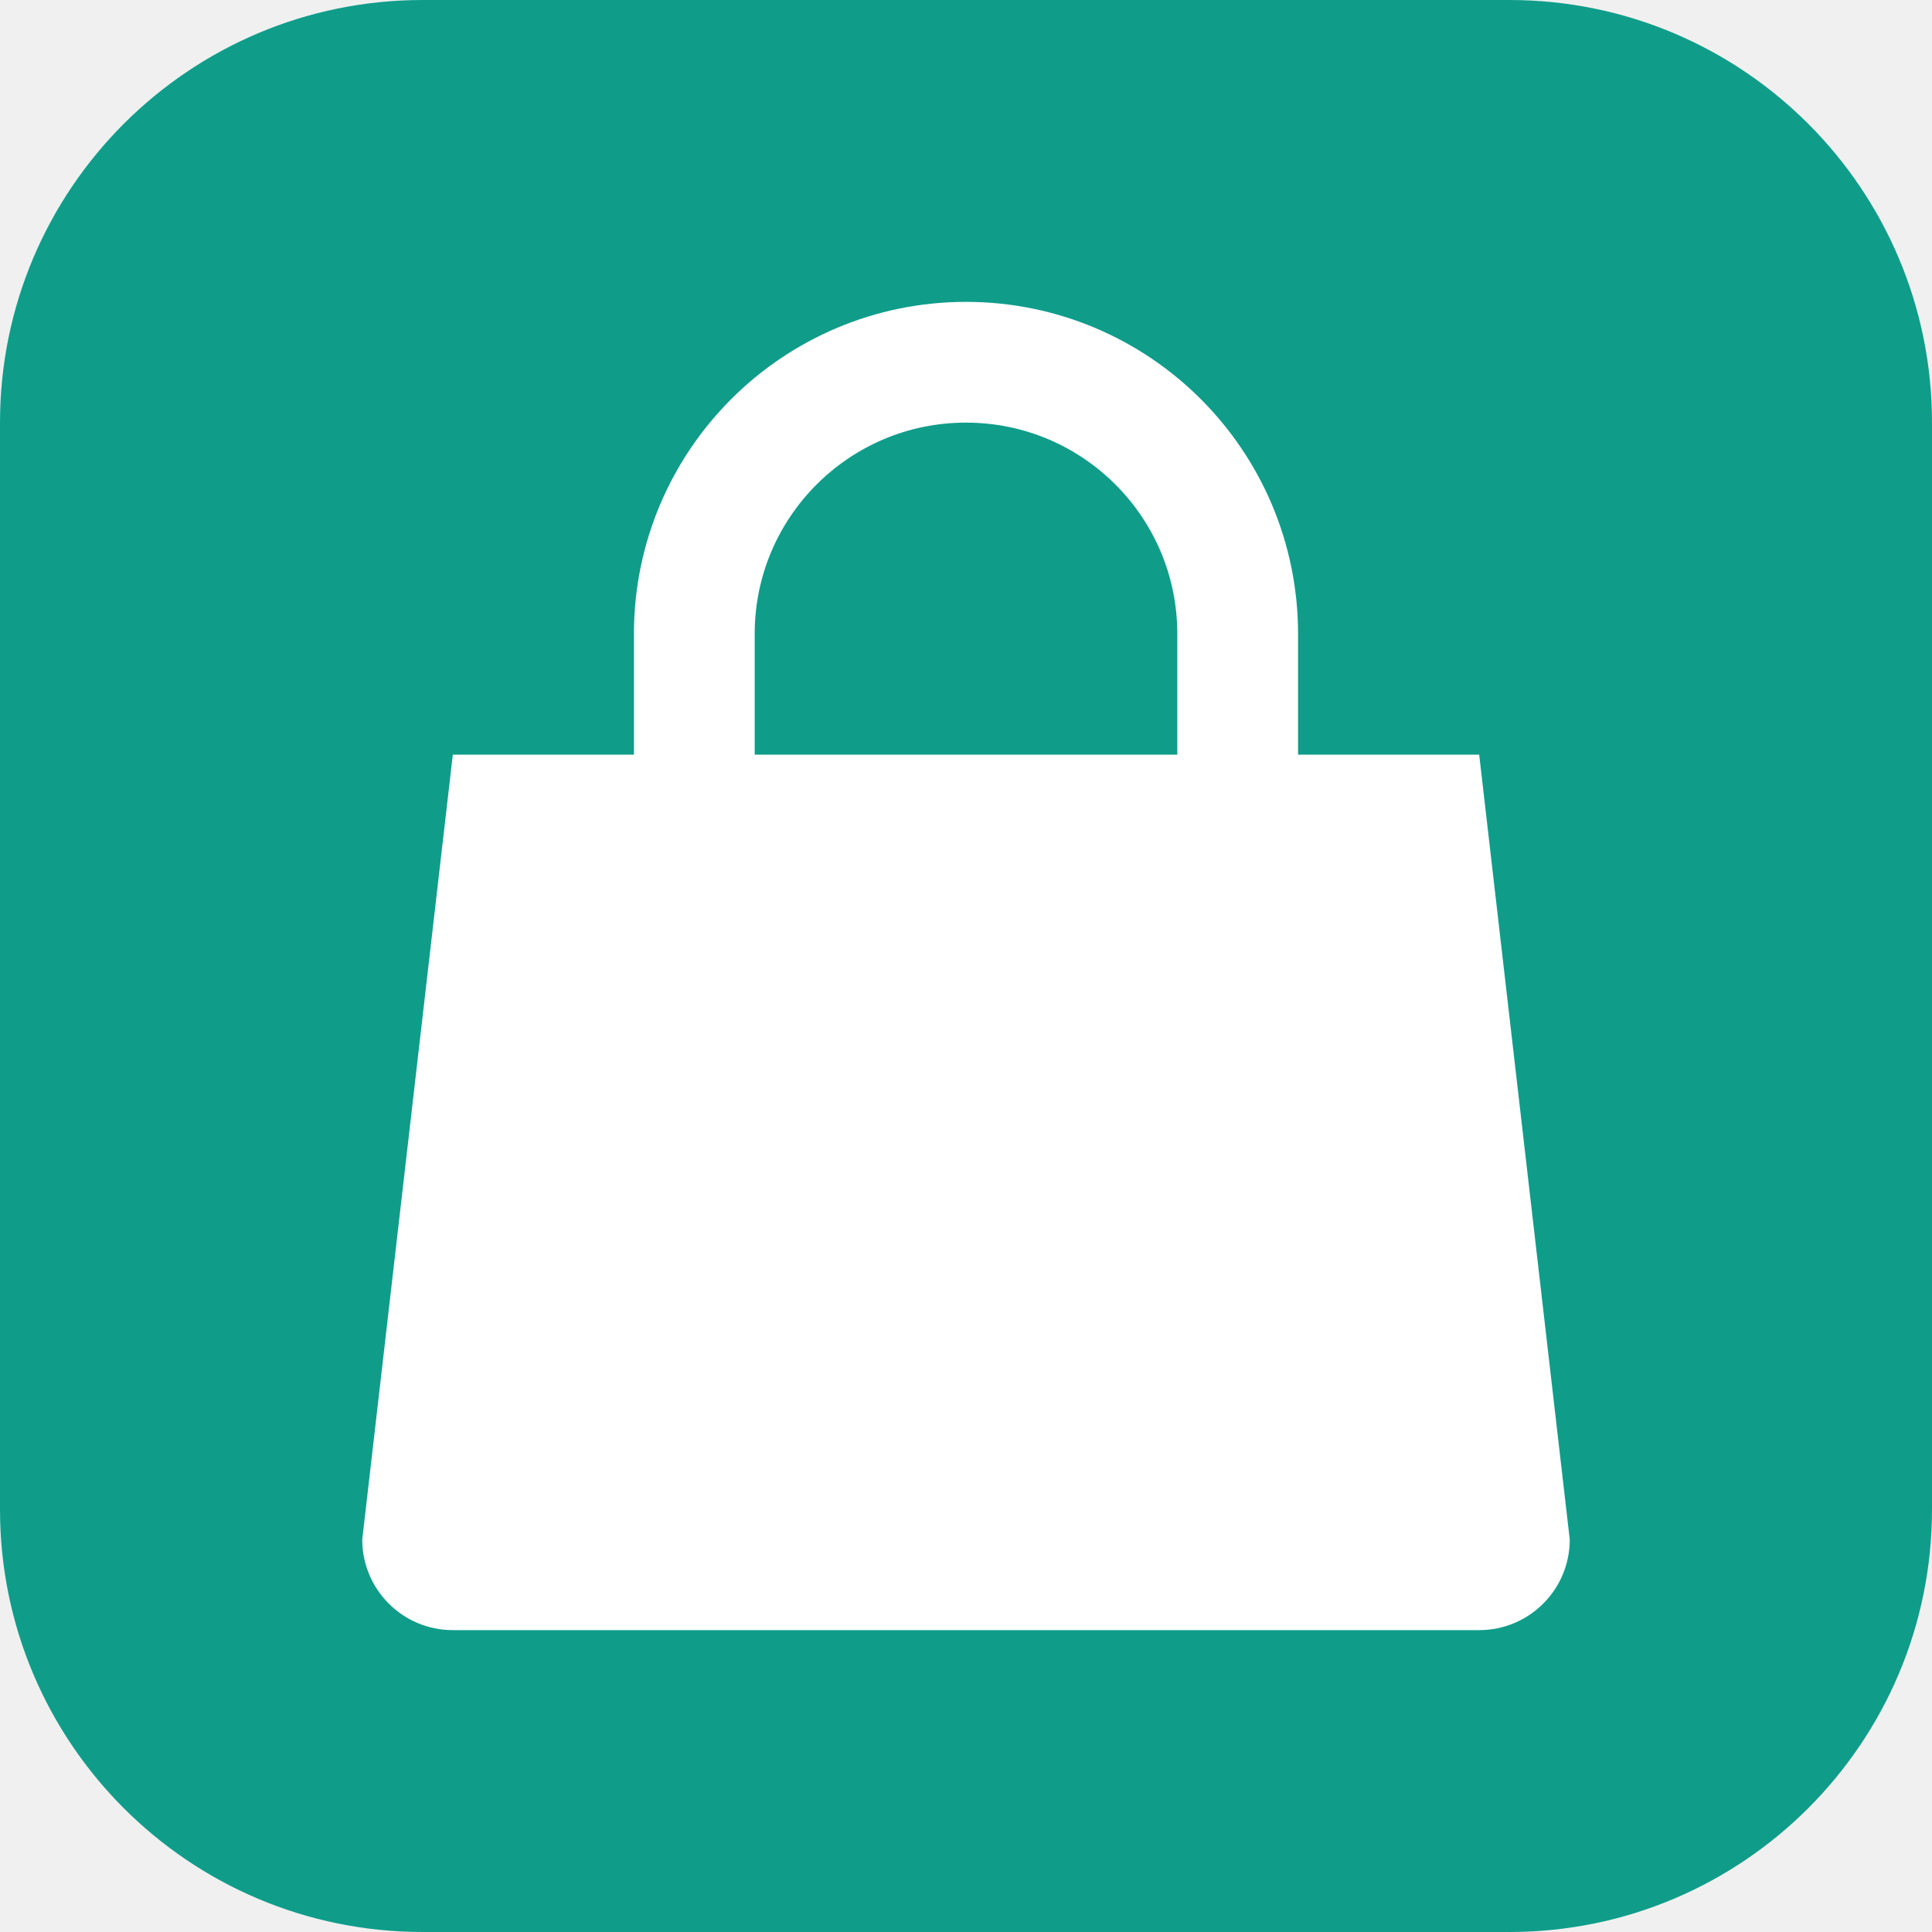
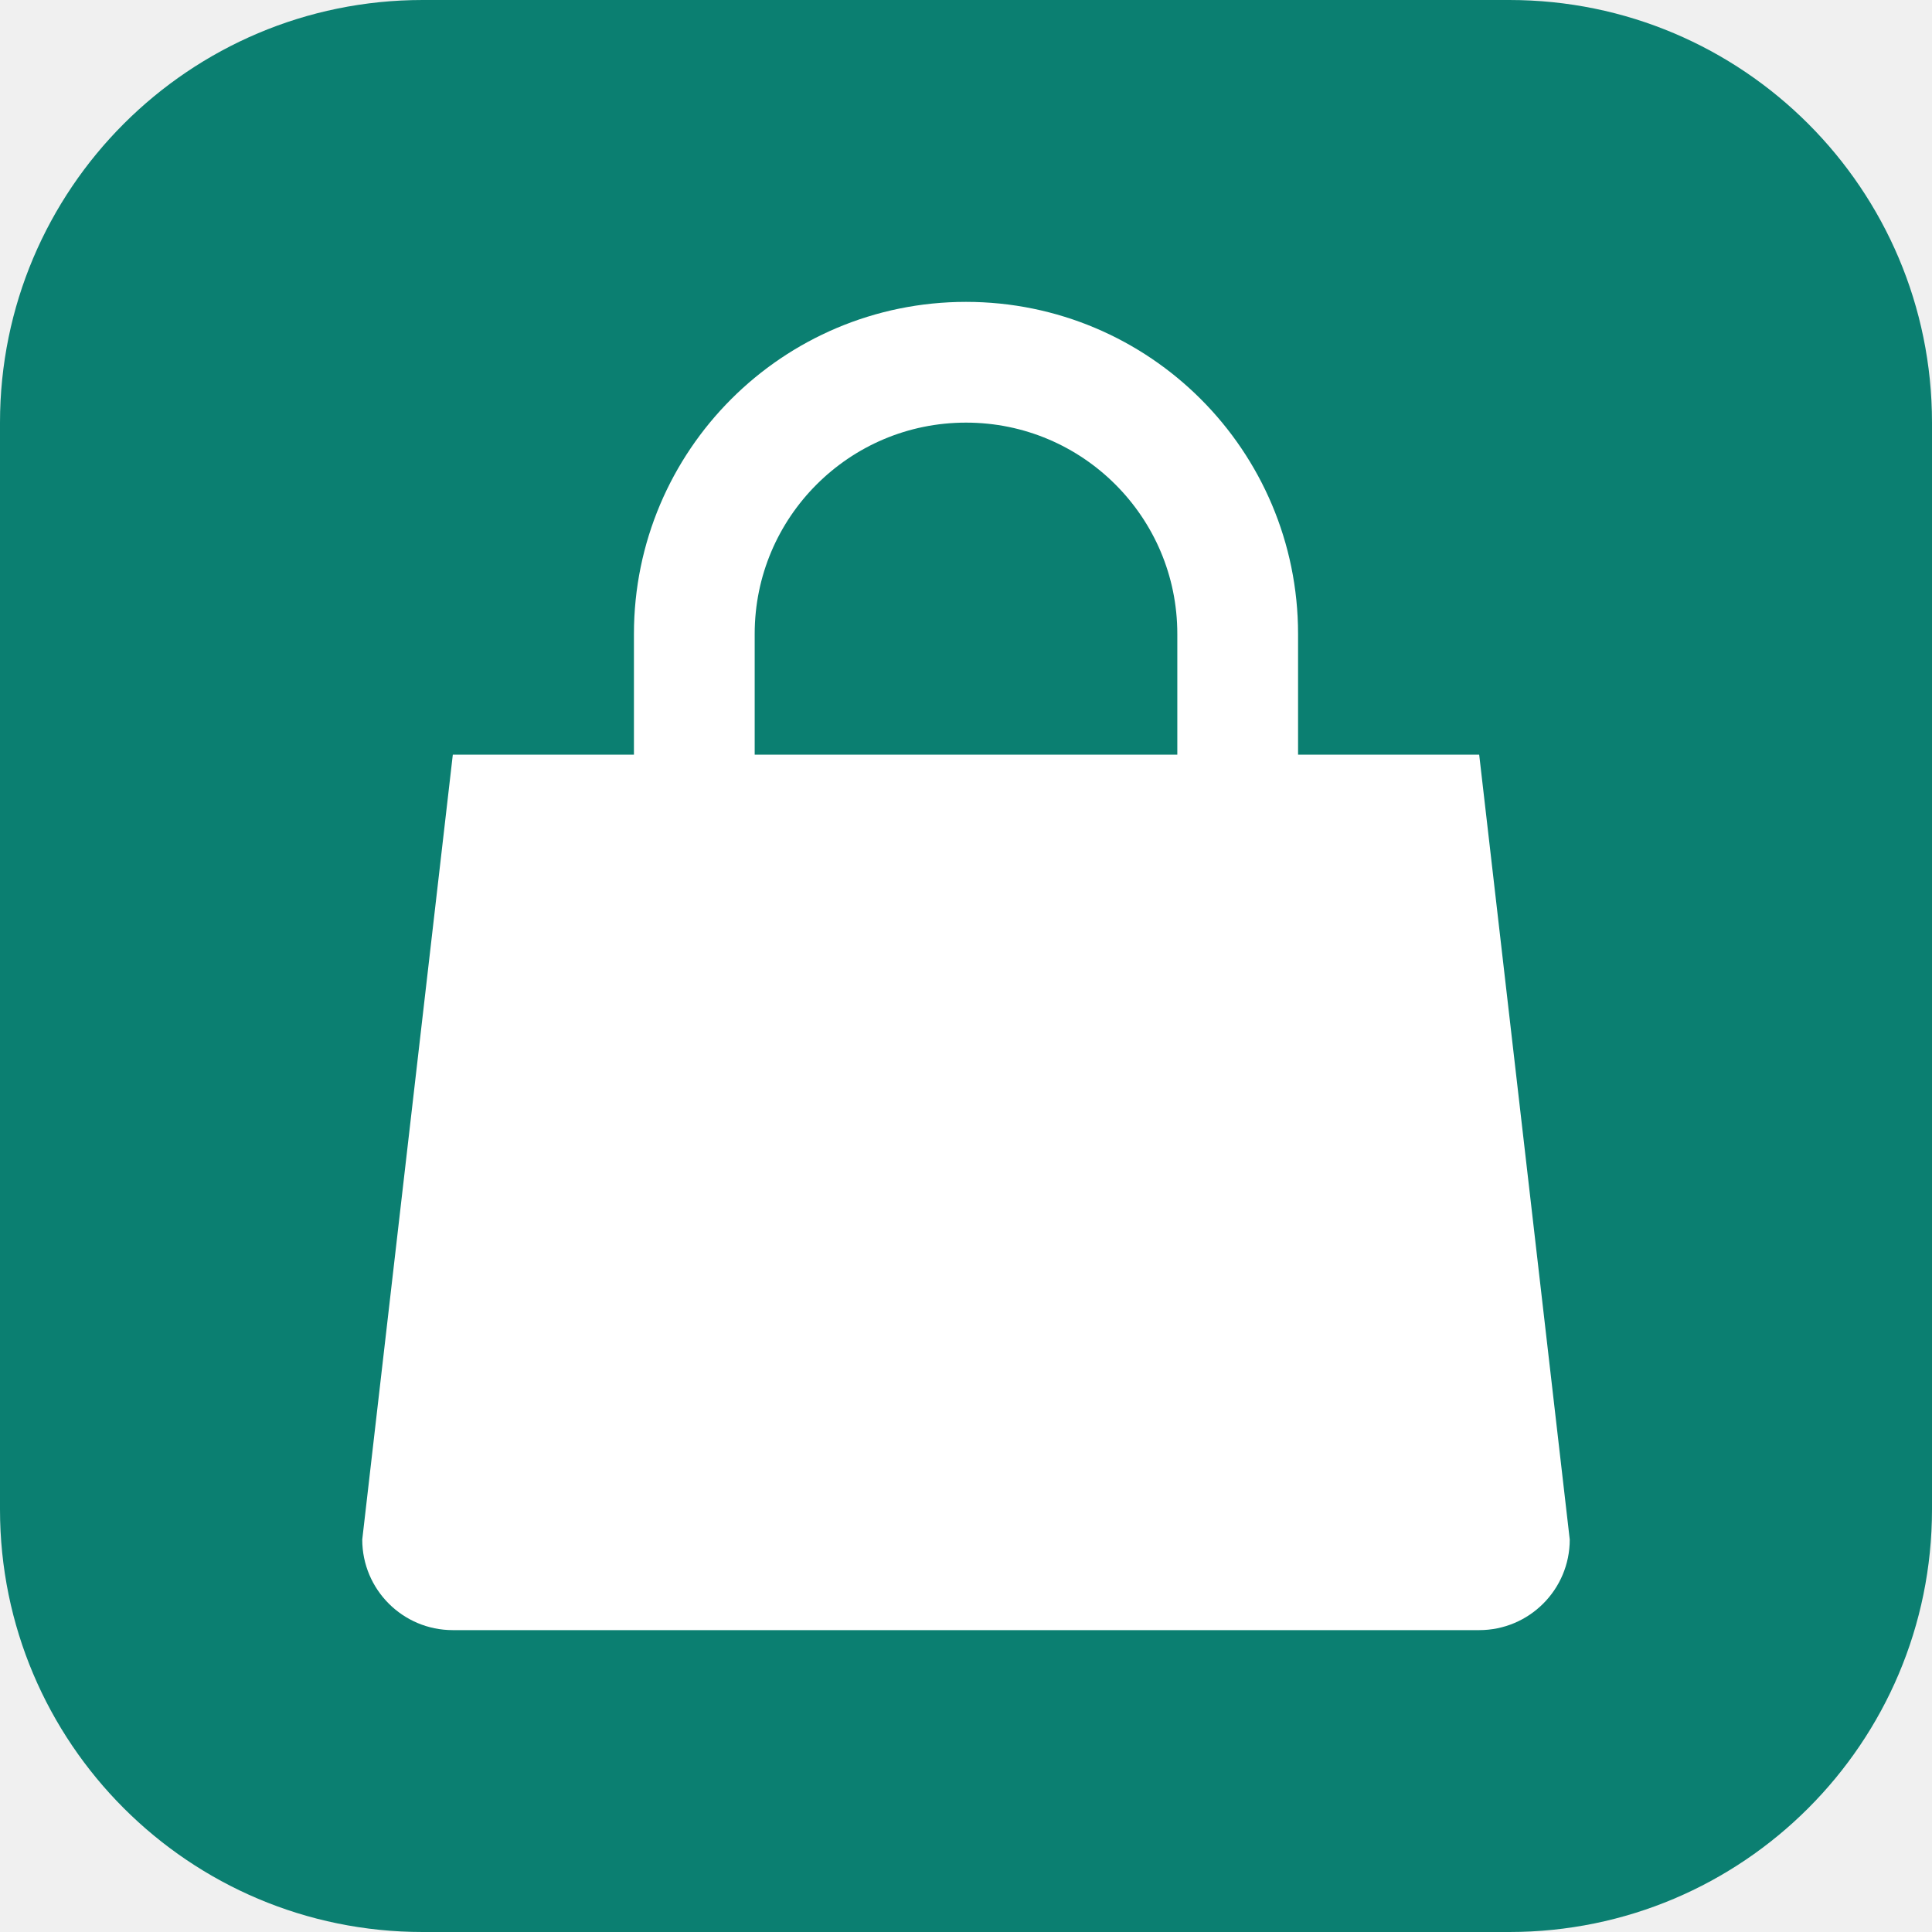
- <svg xmlns="http://www.w3.org/2000/svg" viewBox="0 0 64 64" role="img" aria-label="DemoShop">
-   <rect width="64" height="64" rx="14" fill="#0f9d8a" />
+ <svg xmlns="http://www.w3.org/2000/svg" viewBox="0 0 64 64" role="img" aria-label="Shop">
+   <rect width="64" height="64" rx="14" fill="#0b7f71" />
  <path fill="none" stroke="#fff" stroke-width="4" stroke-linecap="round" stroke-linejoin="round" d="M23 25v-4a9 9 0 0 1 18 0v4" />
  <path fill="#fff" d="M15 25h34l3 26a3 3 0 0 1-3 3H15a3 3 0 0 1-3-3z" />
</svg>
